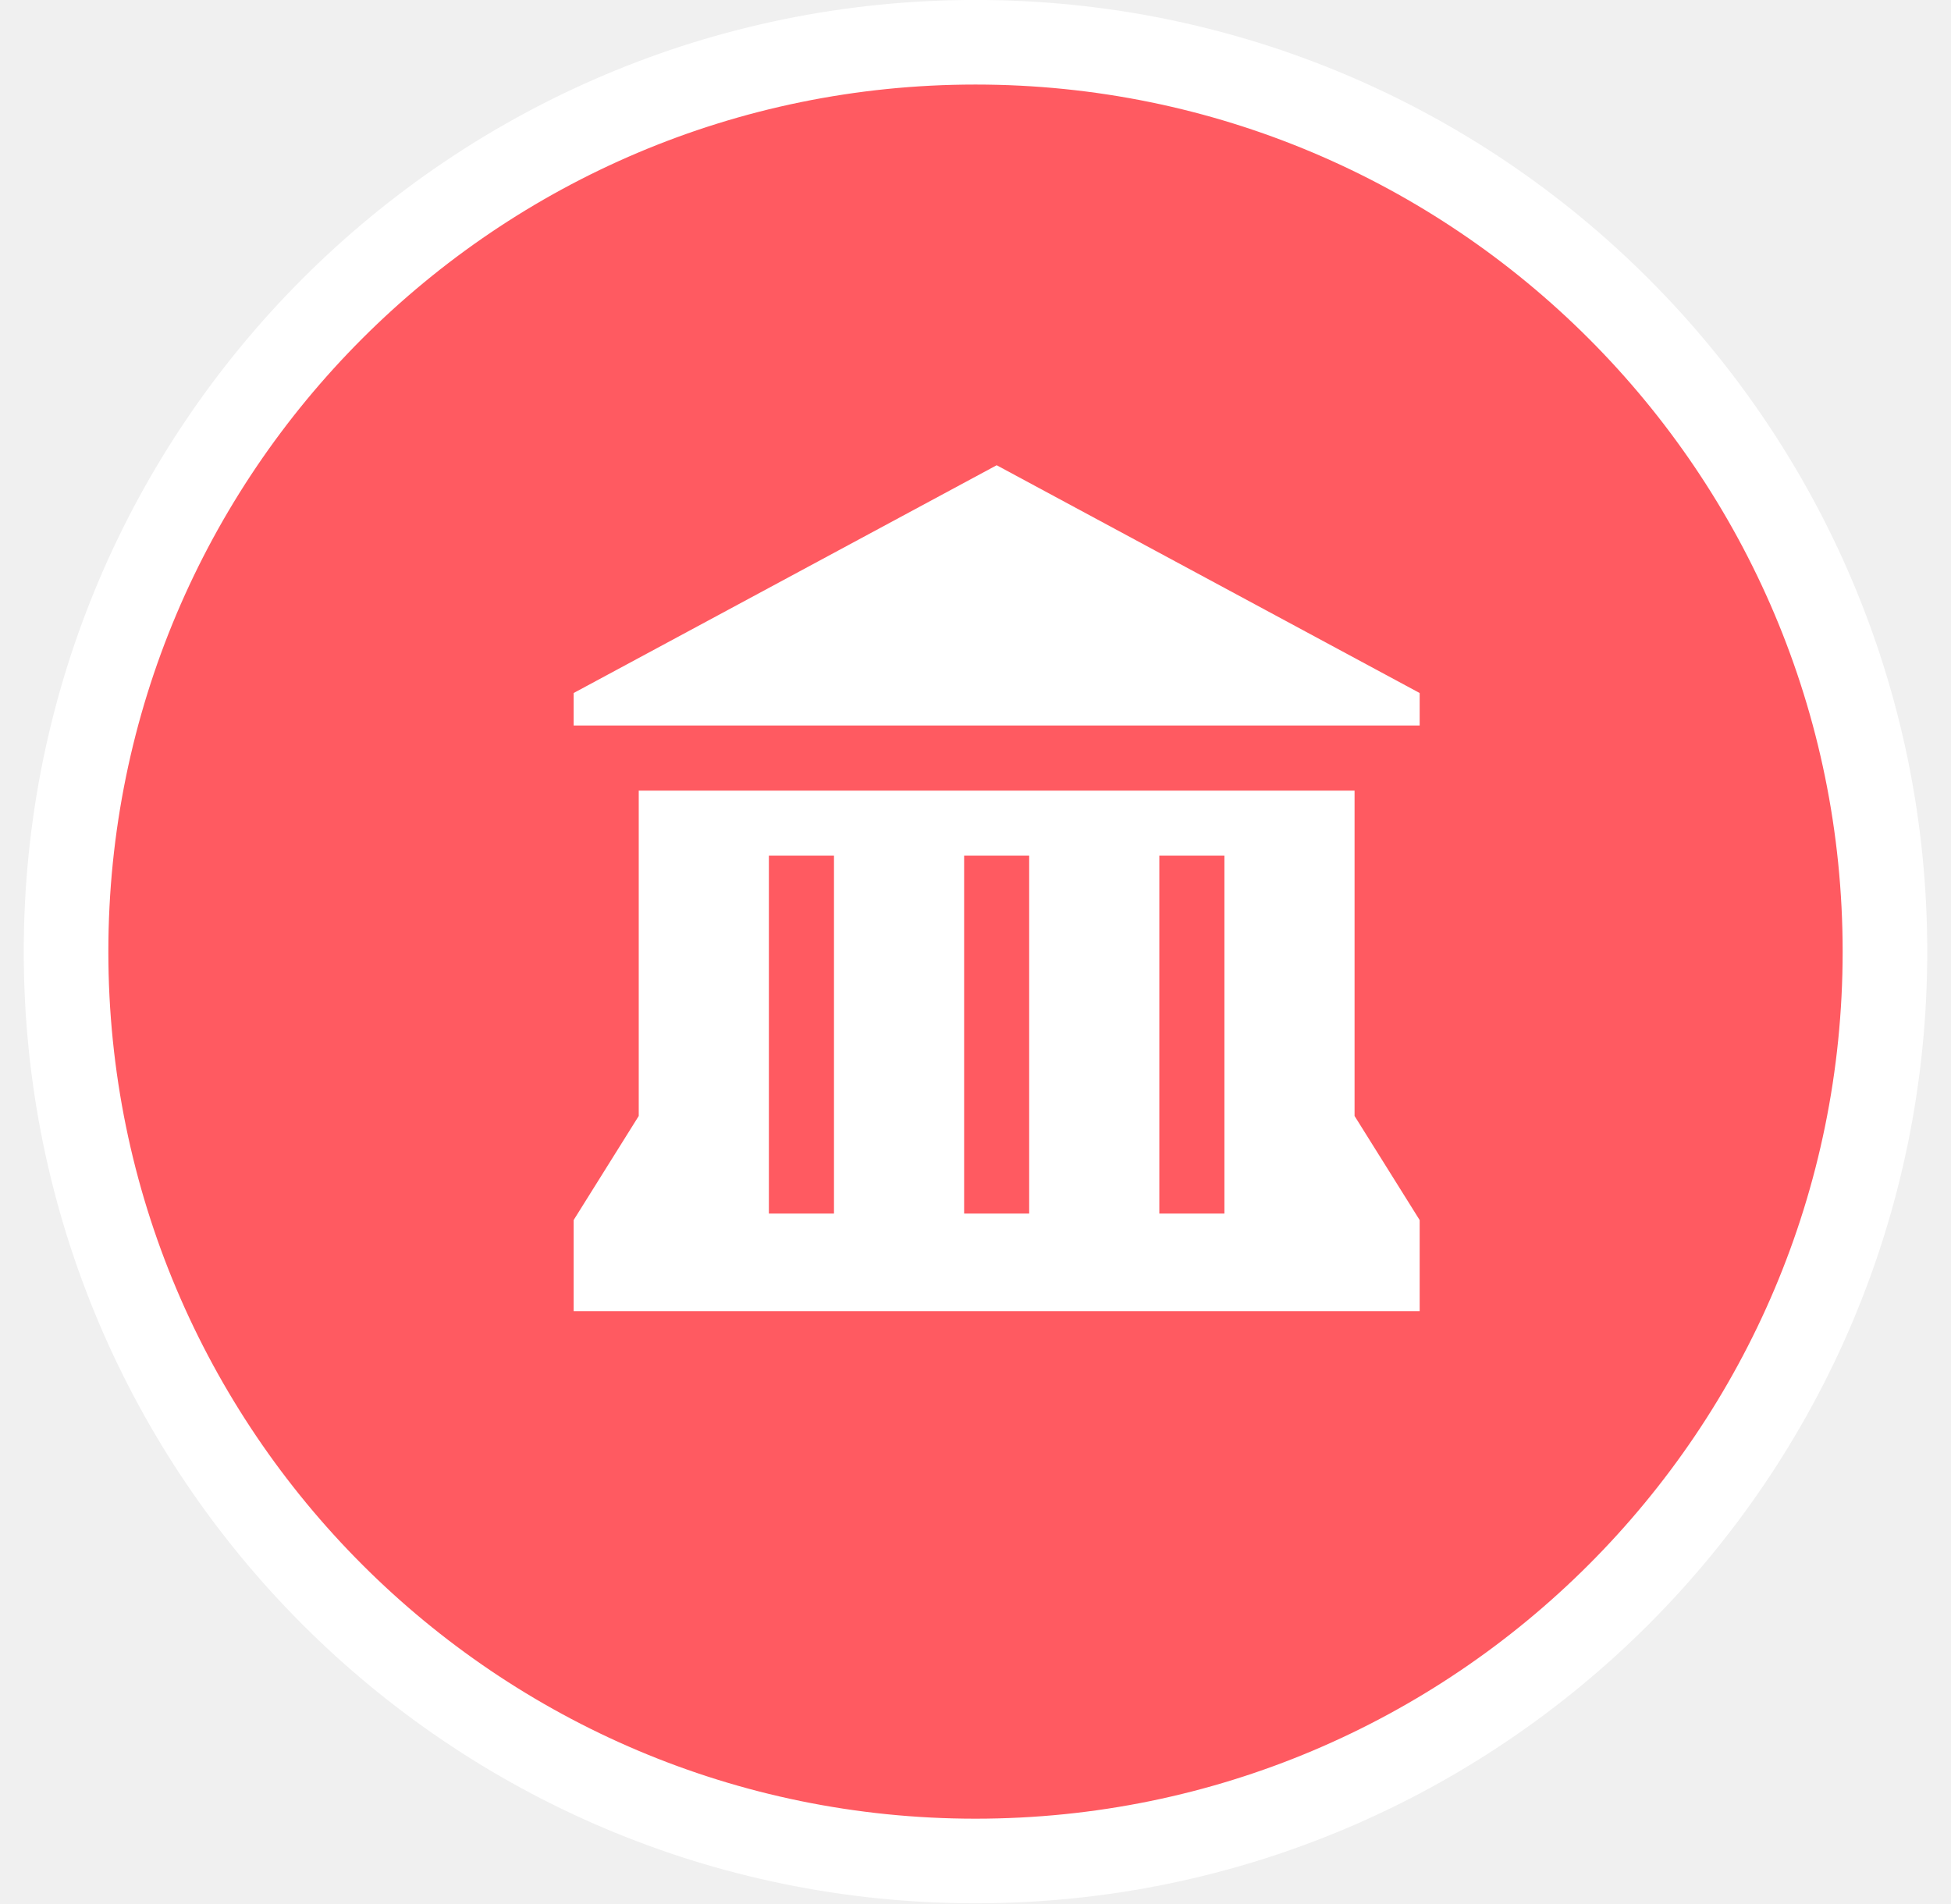
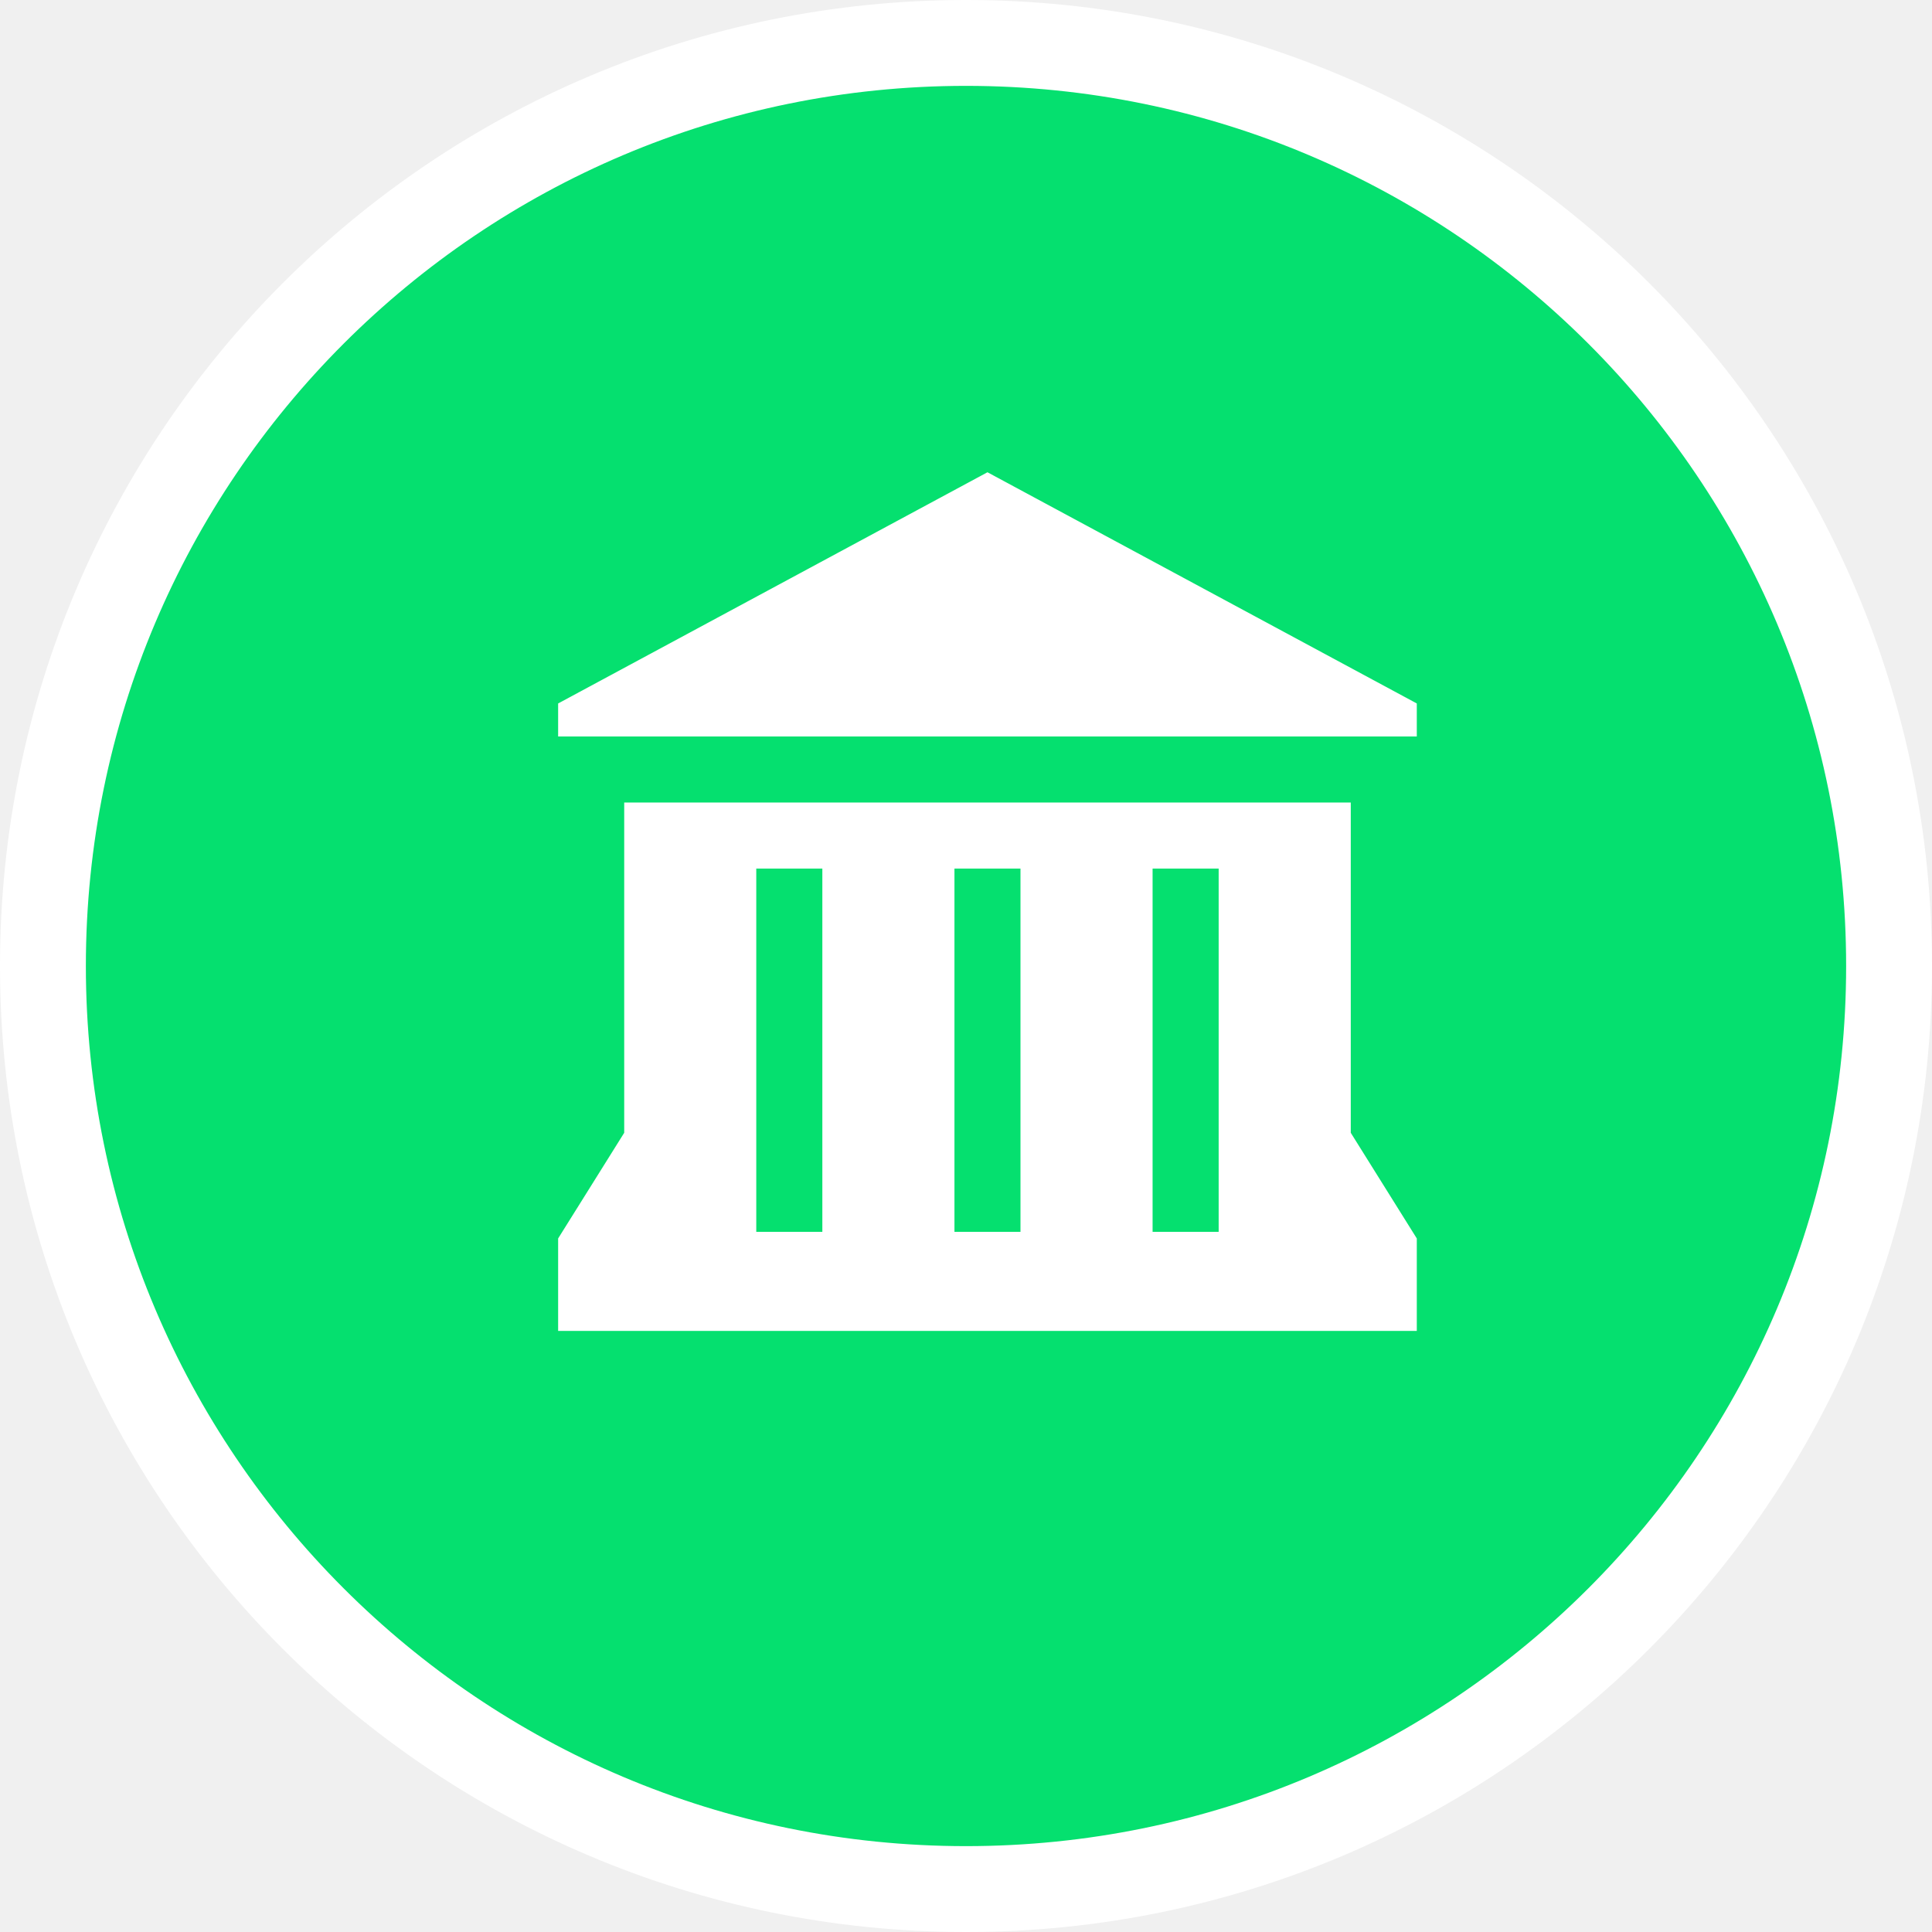
- <svg xmlns="http://www.w3.org/2000/svg" width="41" height="40" viewBox="0 0 41 40" fill="none">
-   <circle cx="20.5" cy="20" r="19.112" fill="#FF5A61" stroke="white" stroke-width="1.778" />
-   <path d="M20.945 9.778L12.055 14.565V15.248H29.834V14.565L20.945 9.778ZM13.423 16.616V23.454L12.055 25.642V27.556H29.834V25.642L28.466 23.454V16.616H13.423ZM16.158 17.983H17.526V25.505H16.158V17.983ZM20.261 17.983H21.628V25.505H20.261V17.983ZM24.363 17.983H25.731V25.505H24.363V17.983Z" fill="white" />
+ <svg xmlns="http://www.w3.org/2000/svg" width="45" height="45" viewBox="0 0 45 45" fill="none">
+   <circle cx="22.5" cy="22.5" r="21.5" fill="#05E06F" stroke="white" stroke-width="2" />
+   <path d="M23 11L13 16.385V17.154H33V16.385L23 11ZM14.539 18.692V26.385L13 28.846V31H33V28.846L31.462 26.385V18.692H14.539ZM17.615 20.231H19.154V28.692H17.615V20.231ZM22.231 20.231H23.769V28.692H22.231V20.231ZM26.846 20.231H28.385V28.692H26.846V20.231Z" fill="white" />
</svg>
